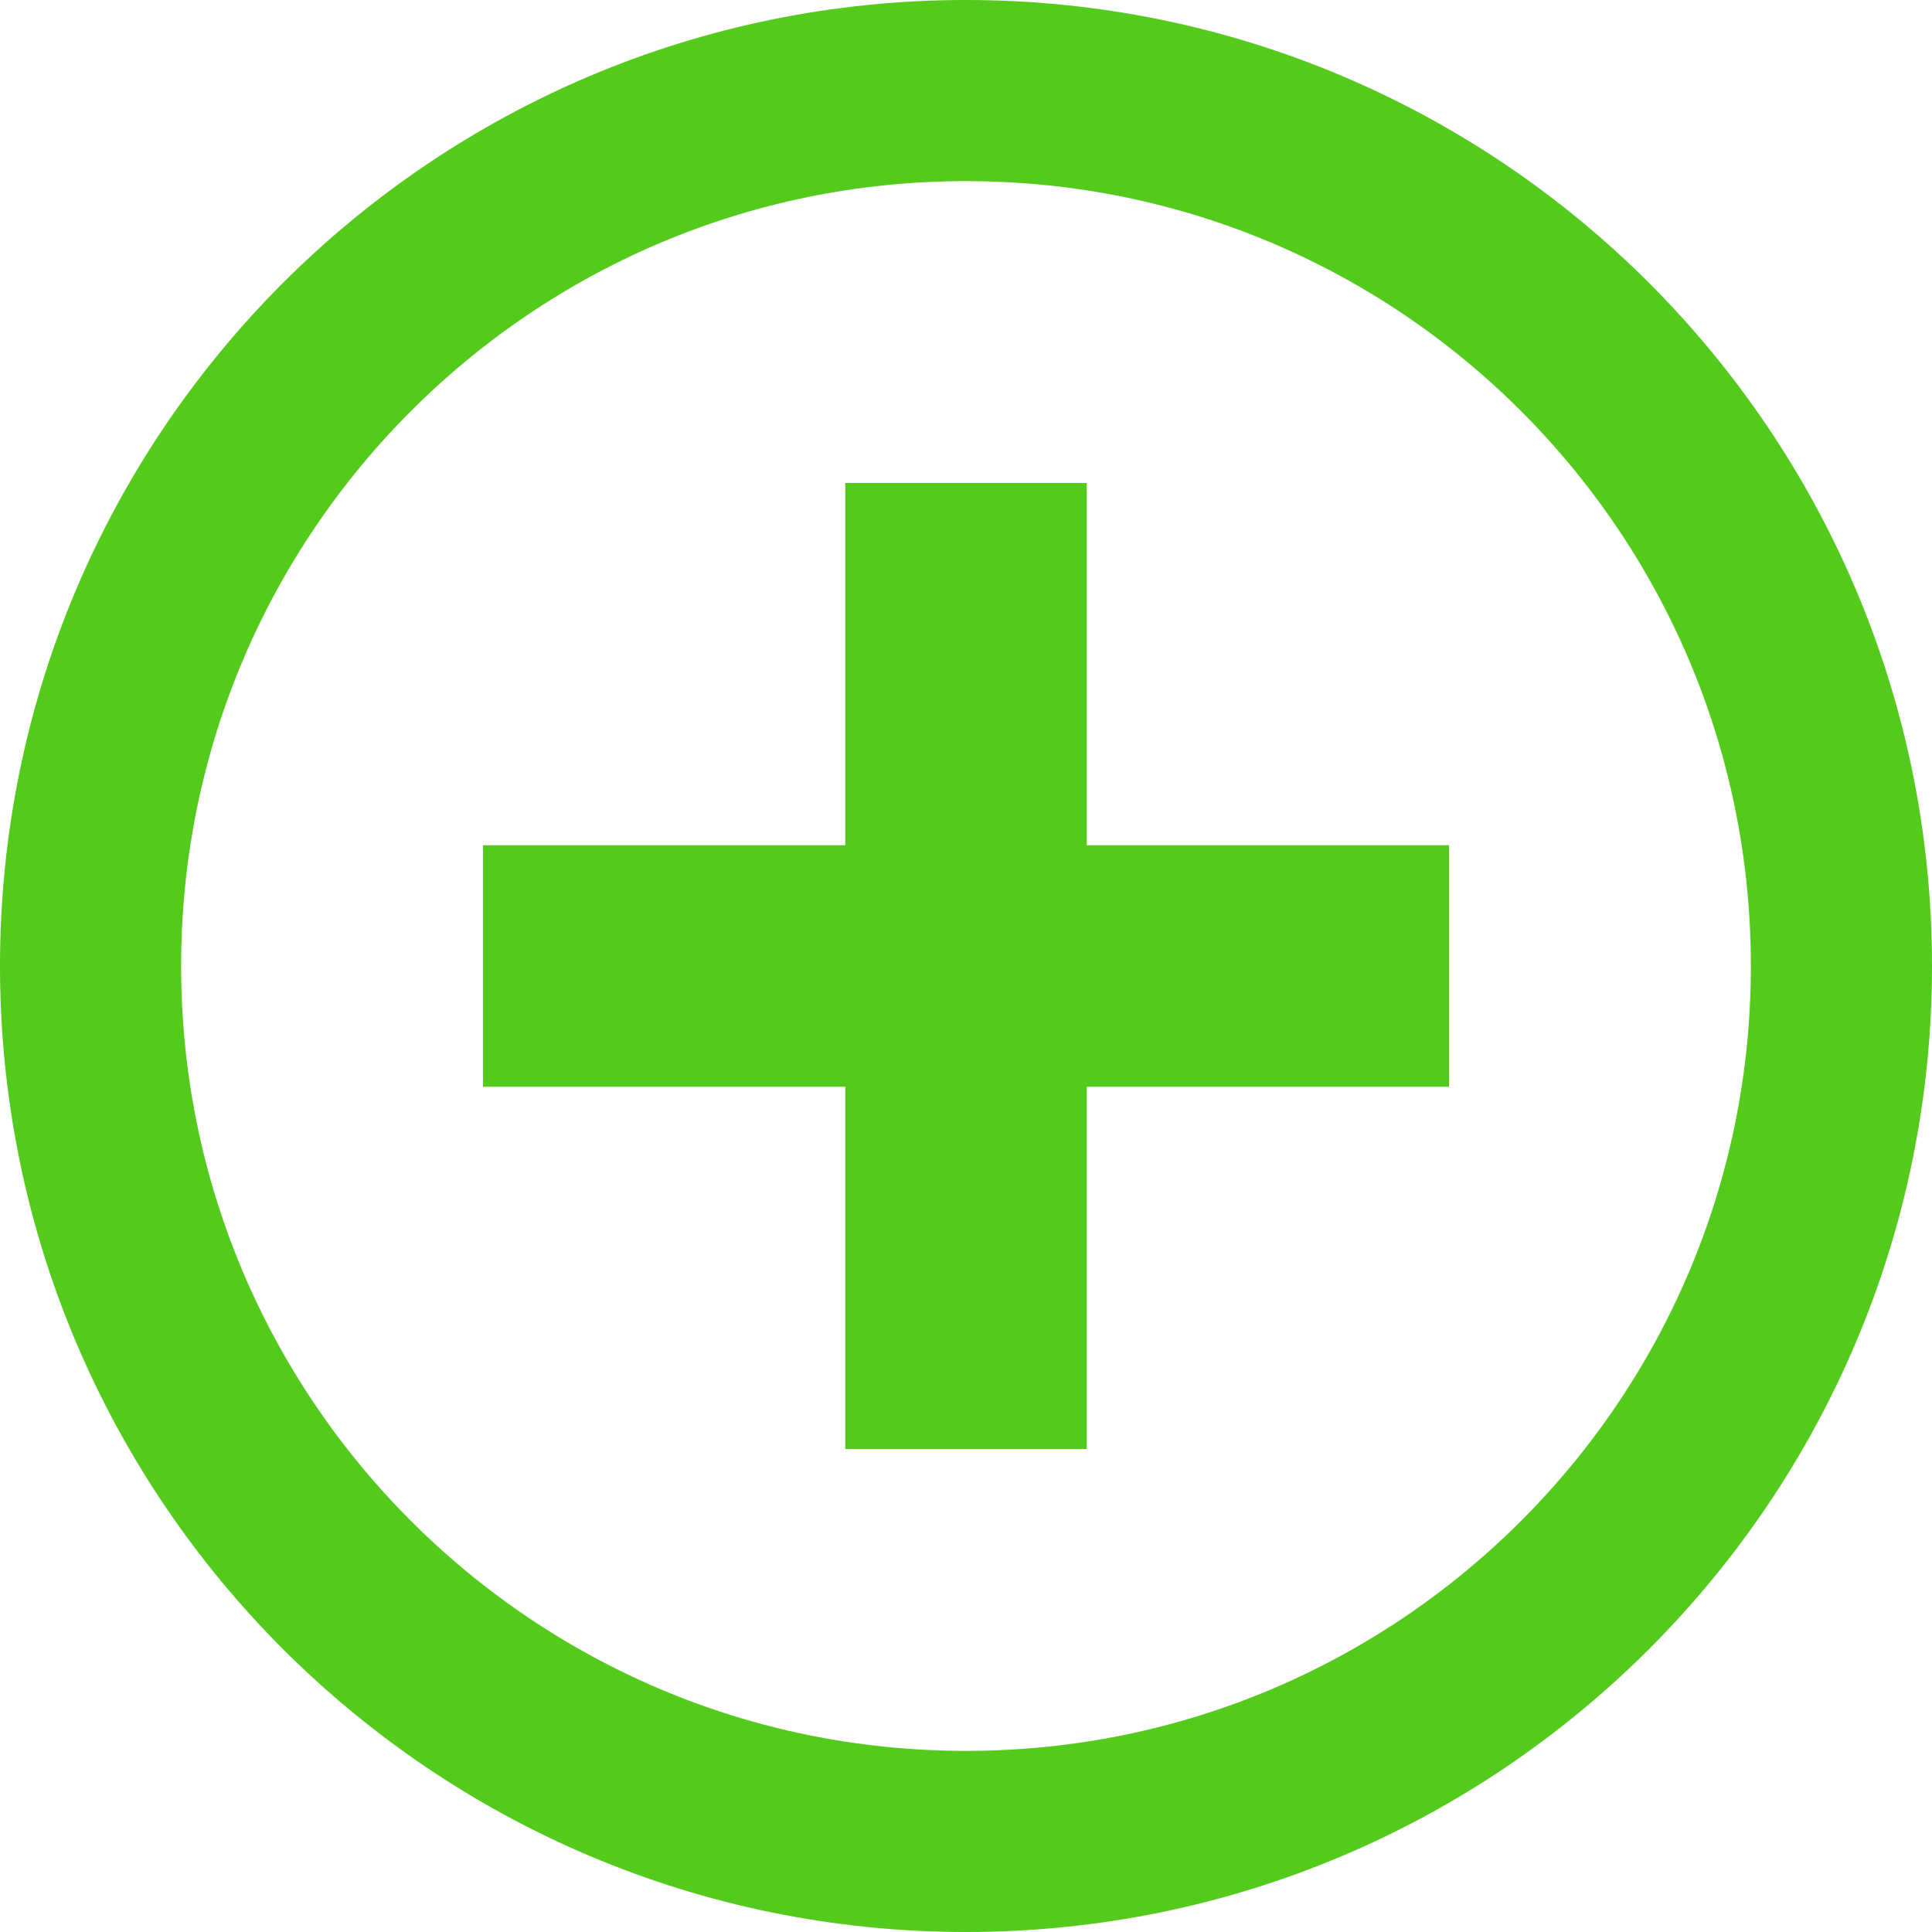
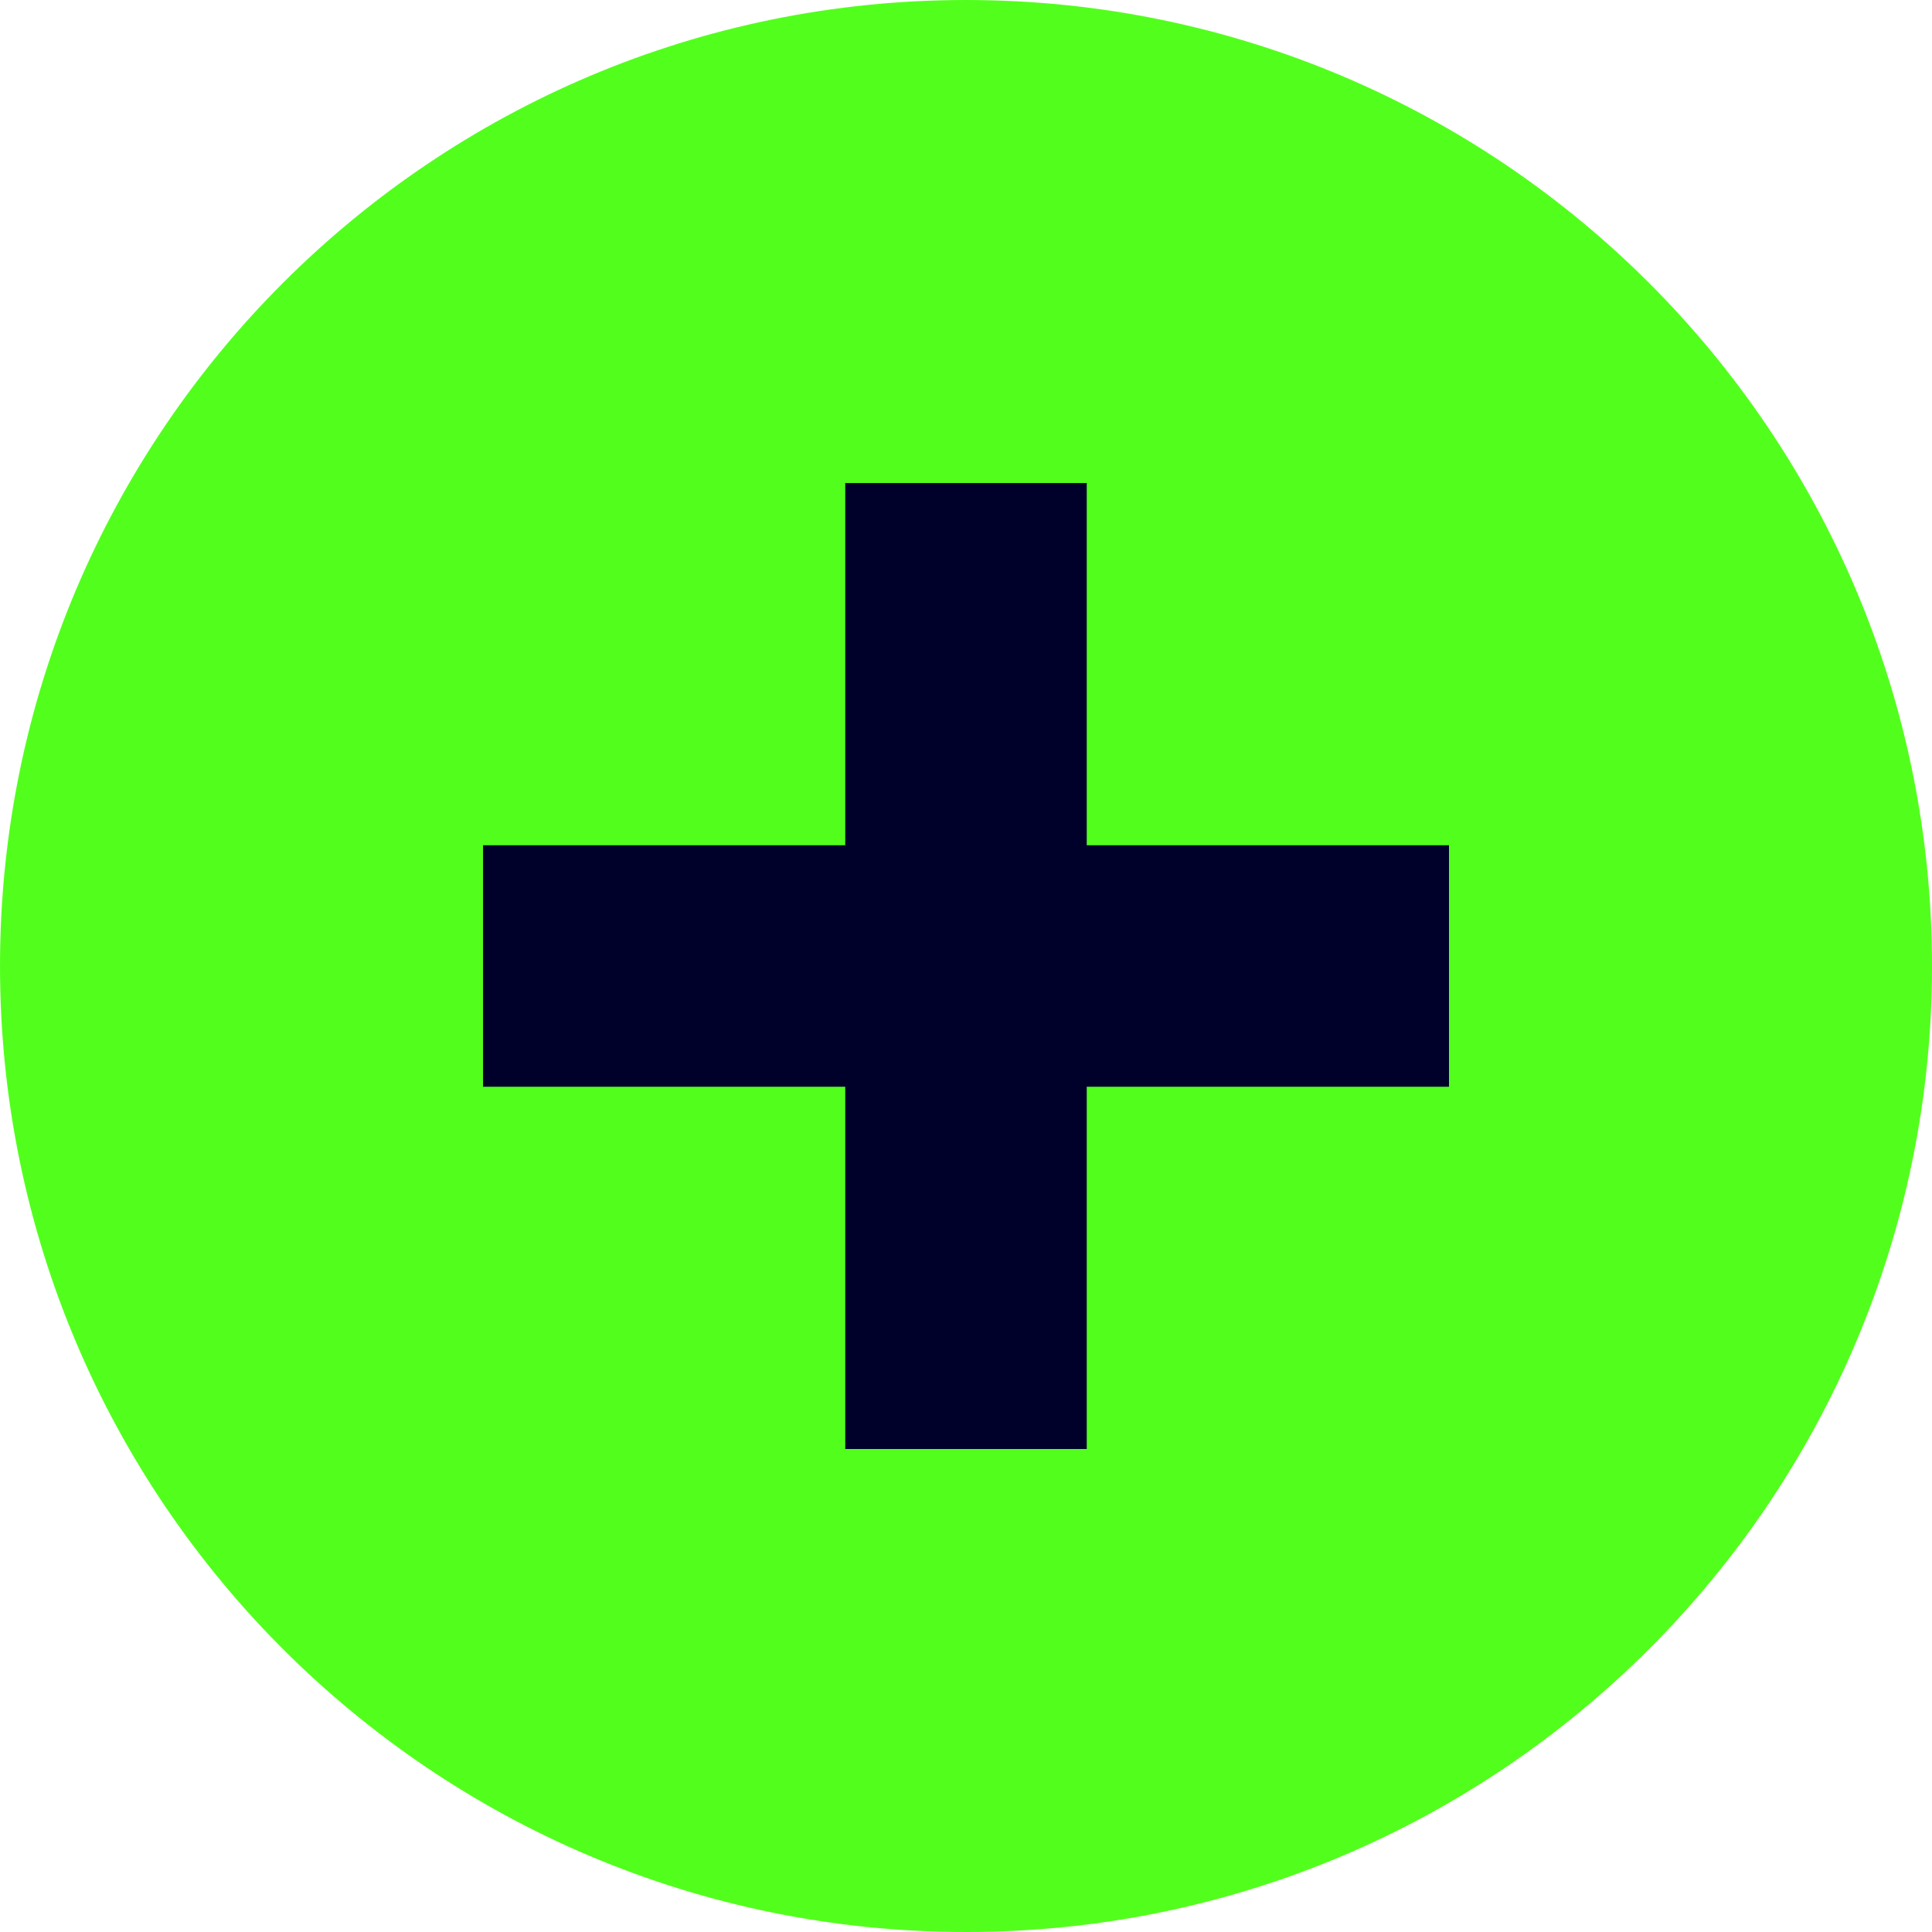
<svg xmlns="http://www.w3.org/2000/svg" width="32" height="32" viewBox="0 0 32 32" fill="none">
-   <circle cx="16" cy="16" r="14.5" stroke="#54CA1C" stroke-width="3" />
-   <path d="M8 14H24V18H8V14Z" fill="#54CA1C" />
-   <path d="M18 8L18 24L14 24L14 8L18 8Z" fill="#54CA1C" />
+   <circle cx="16" cy="16" r="14.5" fill="#52FF1C" stroke="#52FF1C" stroke-width="3" />
+   <path d="M8 14H24V18H8V14Z" fill="#00012B" />
+   <path d="M18 8L18 24L14 24L14 8L18 8Z" fill="#00012B" />
</svg>
